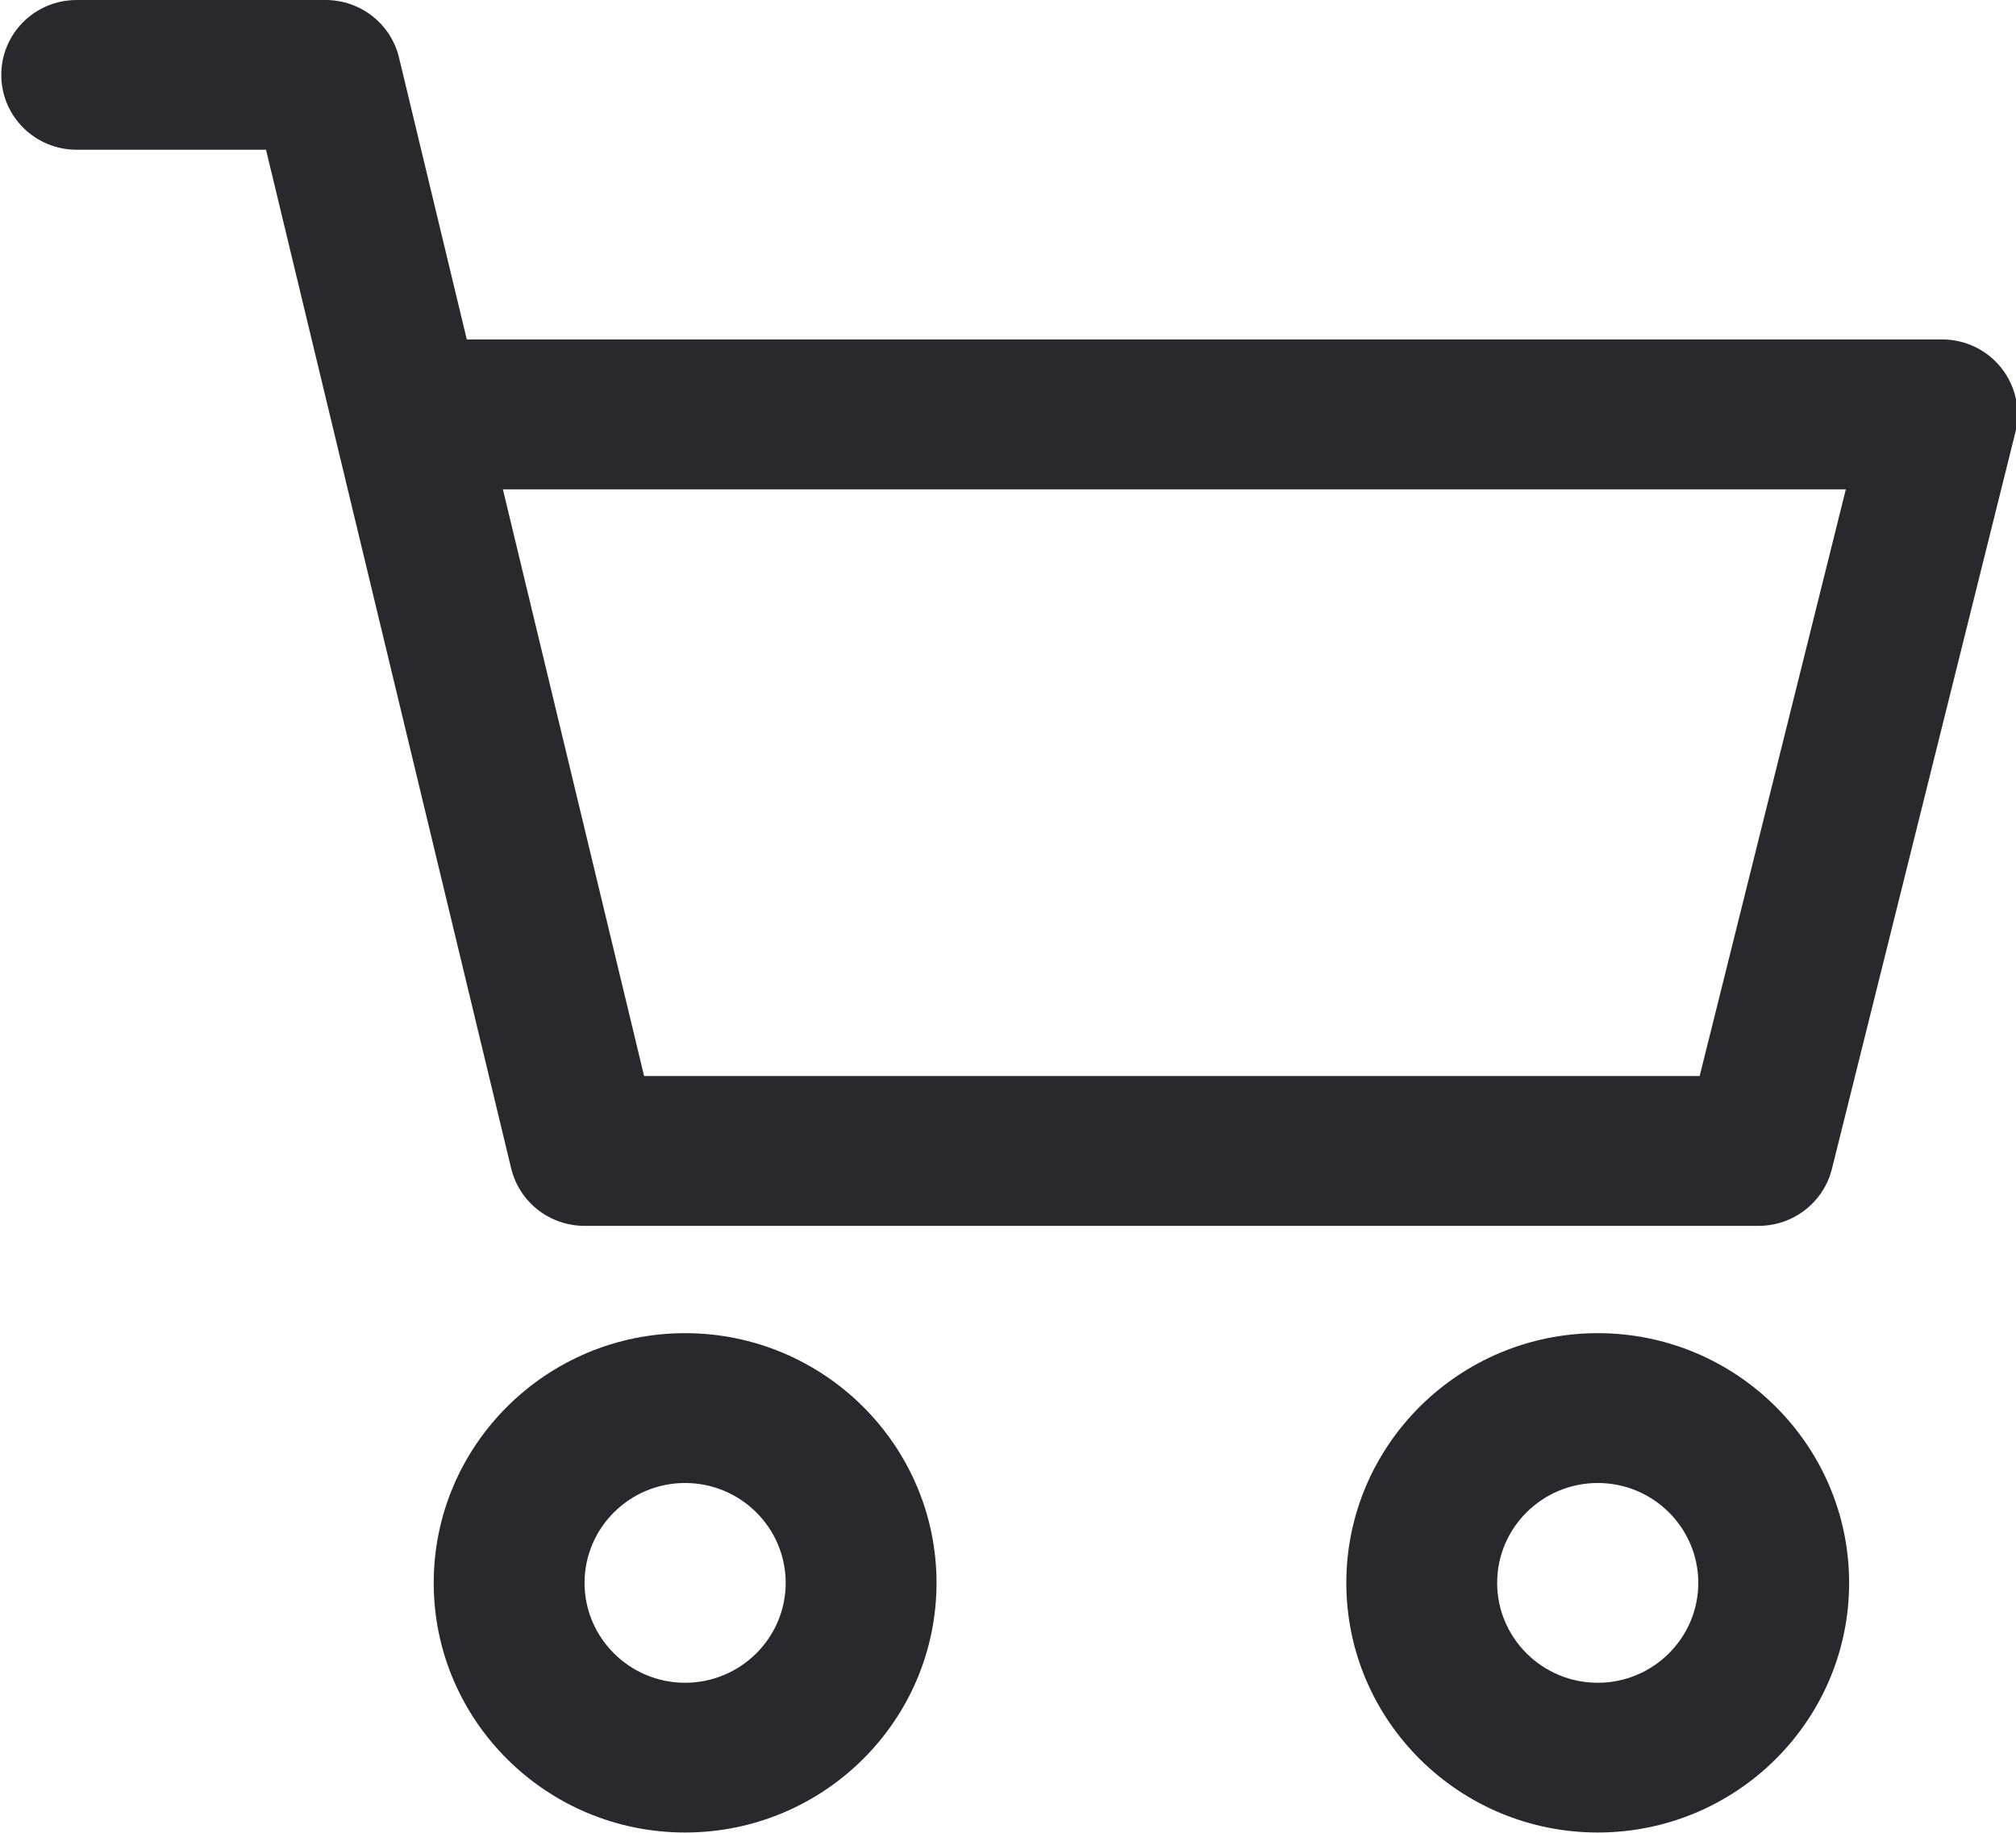
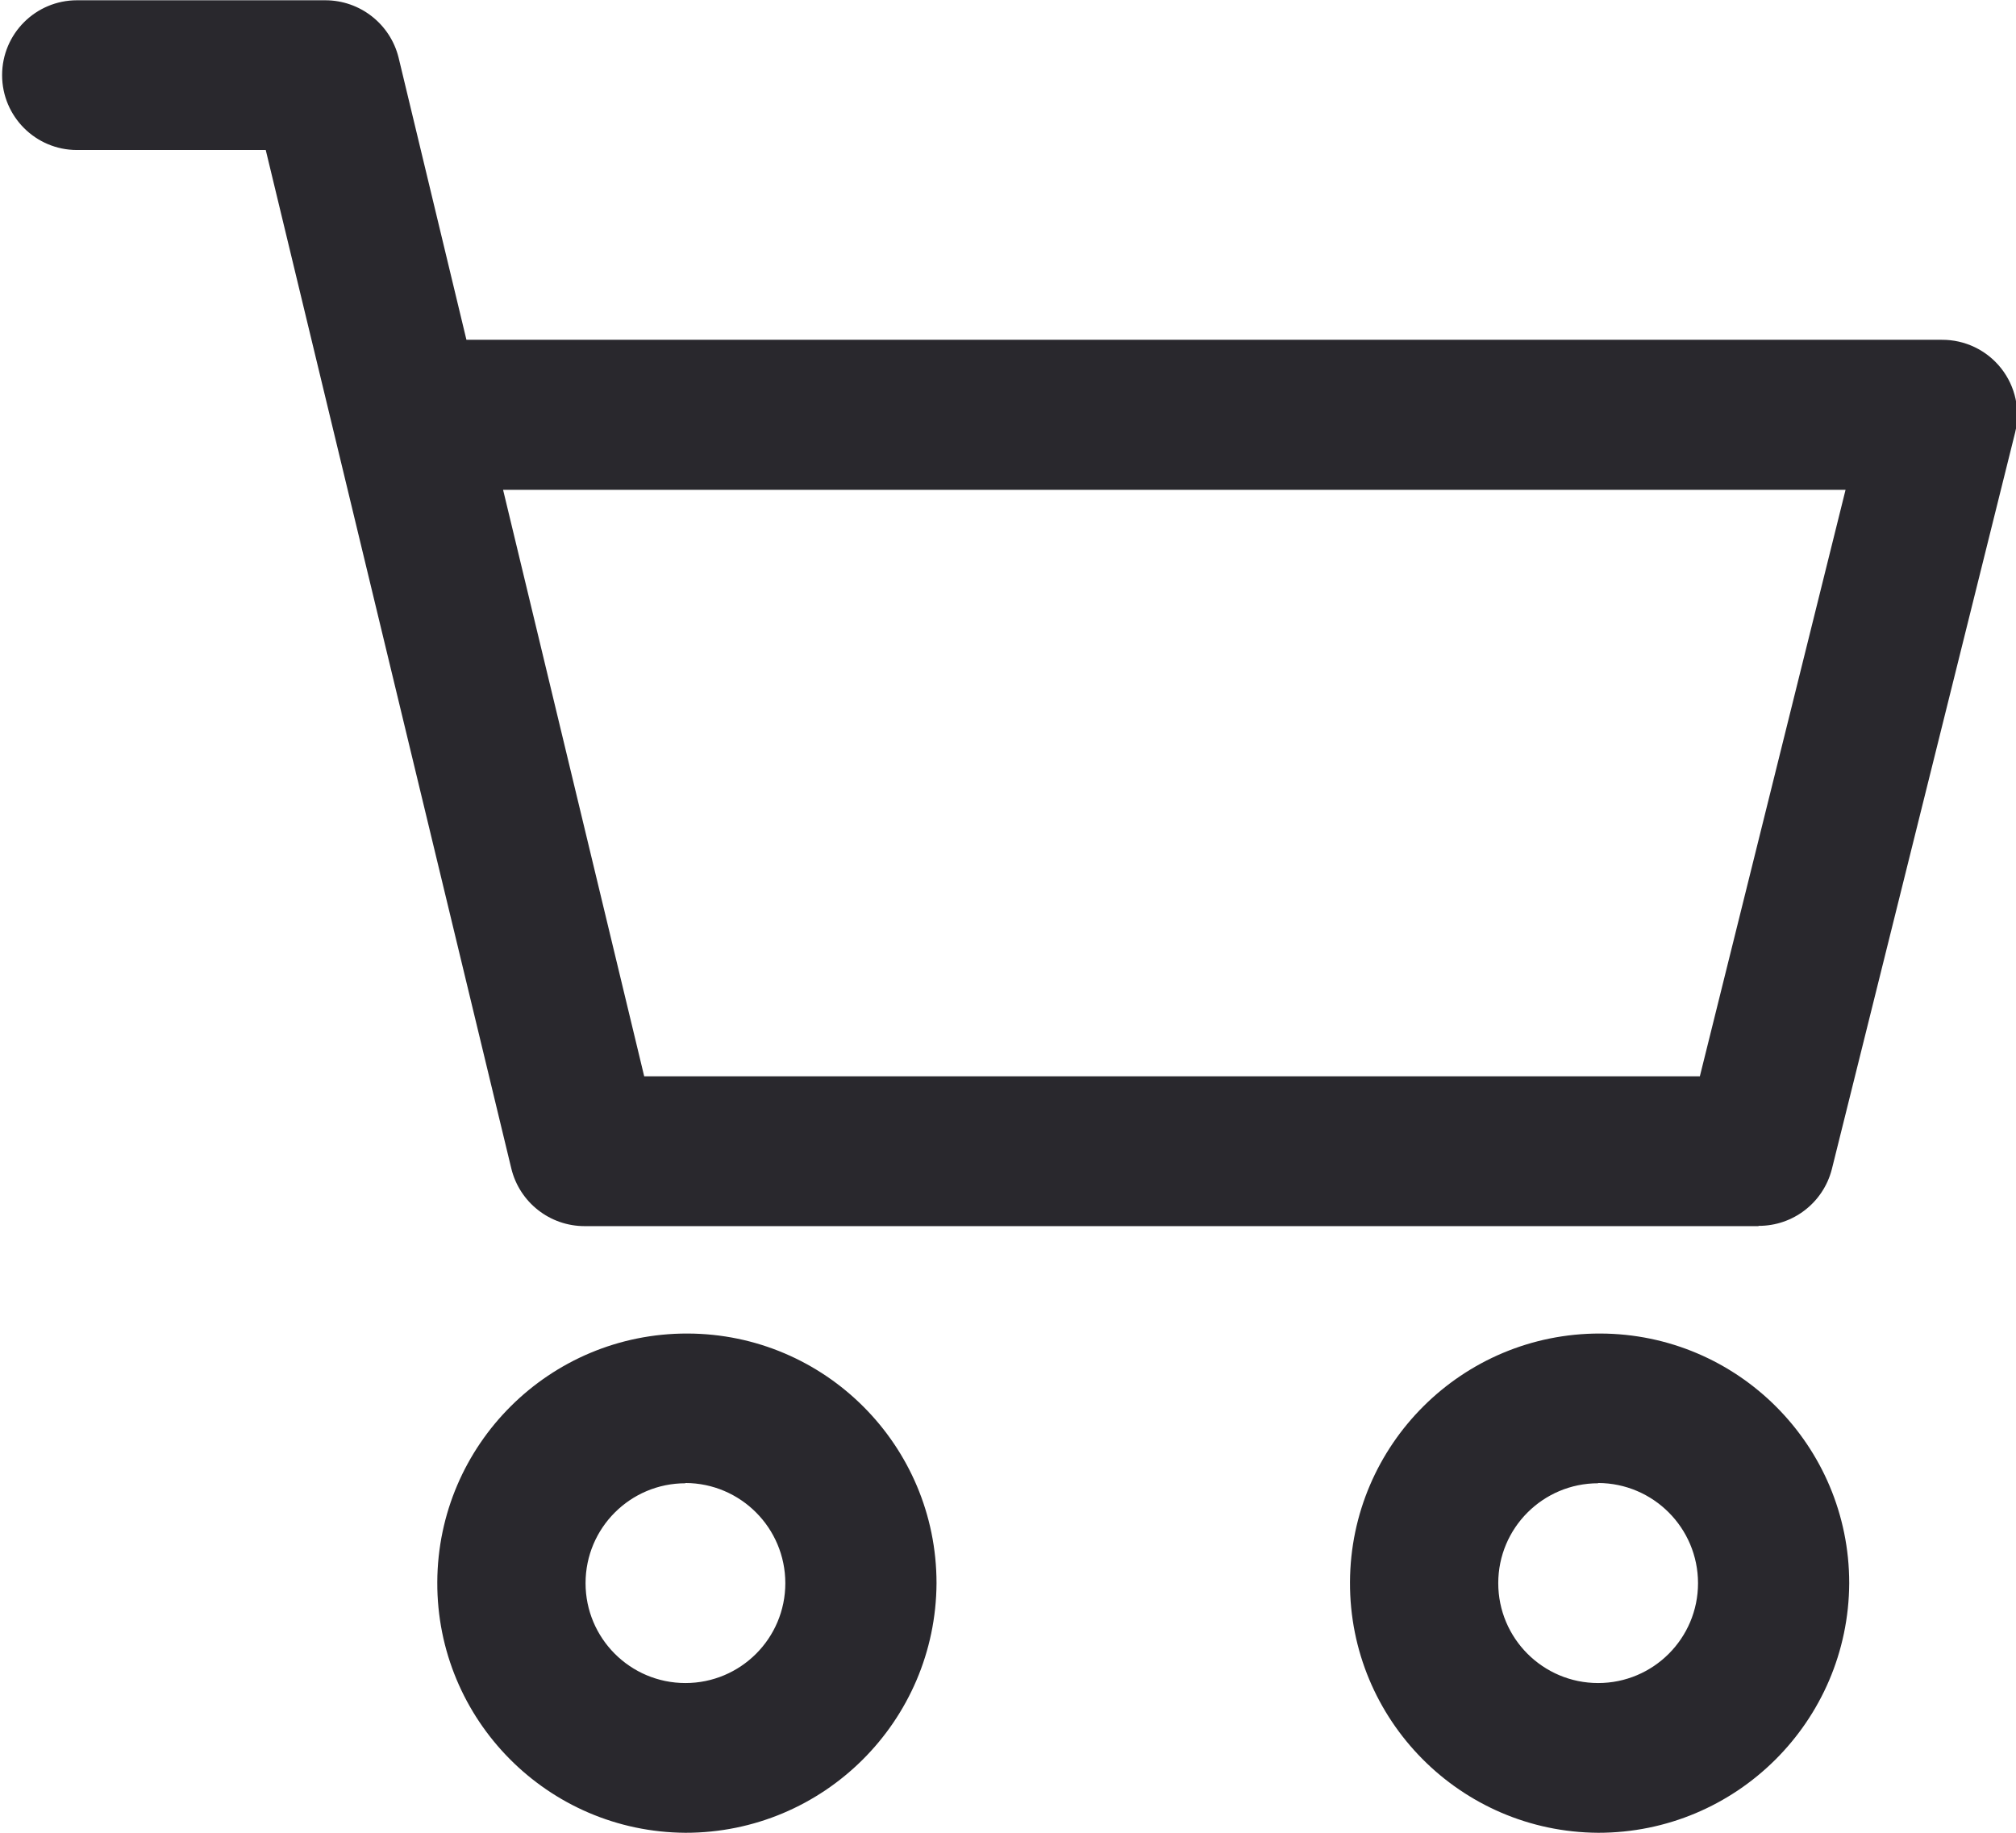
- <svg xmlns="http://www.w3.org/2000/svg" width="22px" height="20px">
-   <path fill-rule="evenodd" fill="rgb(41, 40, 45)" d="M21.993,4.719 L19.991,12.756 C19.900,13.120 19.570,13.377 19.192,13.377 L6.379,13.377 C5.998,13.377 5.667,13.118 5.578,12.749 L2.903,1.634 L0.837,1.634 C0.382,1.634 0.014,1.269 0.014,0.817 C0.014,0.365 0.382,-0.000 0.837,-0.000 L3.553,-0.000 C3.934,-0.000 4.265,0.259 4.354,0.627 L5.094,3.704 L21.194,3.704 C21.448,3.704 21.687,3.820 21.842,4.018 C21.998,4.217 22.054,4.475 21.993,4.719 ZM5.488,5.340 L7.029,11.742 L18.548,11.742 L20.143,5.340 L5.488,5.340 ZM7.476,14.548 C8.989,14.548 10.220,15.771 10.220,17.273 C10.220,18.776 8.989,19.997 7.476,19.997 C5.963,19.997 4.733,18.776 4.733,17.273 C4.733,15.771 5.963,14.548 7.476,14.548 ZM7.476,18.363 C8.082,18.363 8.574,17.873 8.574,17.273 C8.574,16.672 8.082,16.183 7.476,16.183 C6.871,16.183 6.379,16.672 6.379,17.273 C6.379,17.873 6.871,18.363 7.476,18.363 ZM17.436,14.548 C18.949,14.548 20.179,15.771 20.179,17.273 C20.179,18.776 18.949,19.997 17.436,19.997 C15.923,19.997 14.692,18.776 14.692,17.273 C14.692,15.771 15.923,14.548 17.436,14.548 ZM17.436,18.363 C18.041,18.363 18.533,17.873 18.533,17.273 C18.533,16.672 18.041,16.183 17.436,16.183 C16.830,16.183 16.338,16.672 16.338,17.273 C16.338,17.873 16.830,18.363 17.436,18.363 Z" />
+ <svg xmlns="http://www.w3.org/2000/svg" width="22" height="20" viewBox="0 0 22 20">
+   <defs>
+     <style>
+       .cls-1 {
+         fill: #29282d;
+         fill-rule: evenodd;
+       }
+     </style>
+   </defs>
+   <path id="cart_icon" class="cls-1" d="M1527.44,65a2.724,2.724,0,1,1,2.74-2.724A2.738,2.738,0,0,1,1527.44,65Zm0-3.814a1.09,1.09,0,1,0,1.09,1.09A1.094,1.094,0,0,0,1527.44,61.183Zm1.75-2.806h-12.81a0.823,0.823,0,0,1-.8-0.628l-2.68-11.115h-2.06a0.817,0.817,0,1,1,0-1.634h2.71a0.824,0.824,0,0,1,.8.627l0.74,3.078h16.1a0.818,0.818,0,0,1,.8,1.014l-2,8.038A0.822,0.822,0,0,1,1529.19,58.377Zm-12.16-1.635h11.52l1.59-6.4h-14.65ZM1517.48,65a2.724,2.724,0,1,1,2.74-2.724A2.738,2.738,0,0,1,1517.48,65Zm0-3.814a1.09,1.09,0,1,0,1.09,1.09A1.094,1.094,0,0,0,1517.48,61.183Z" transform="translate(-1510 -45)" />
</svg>
